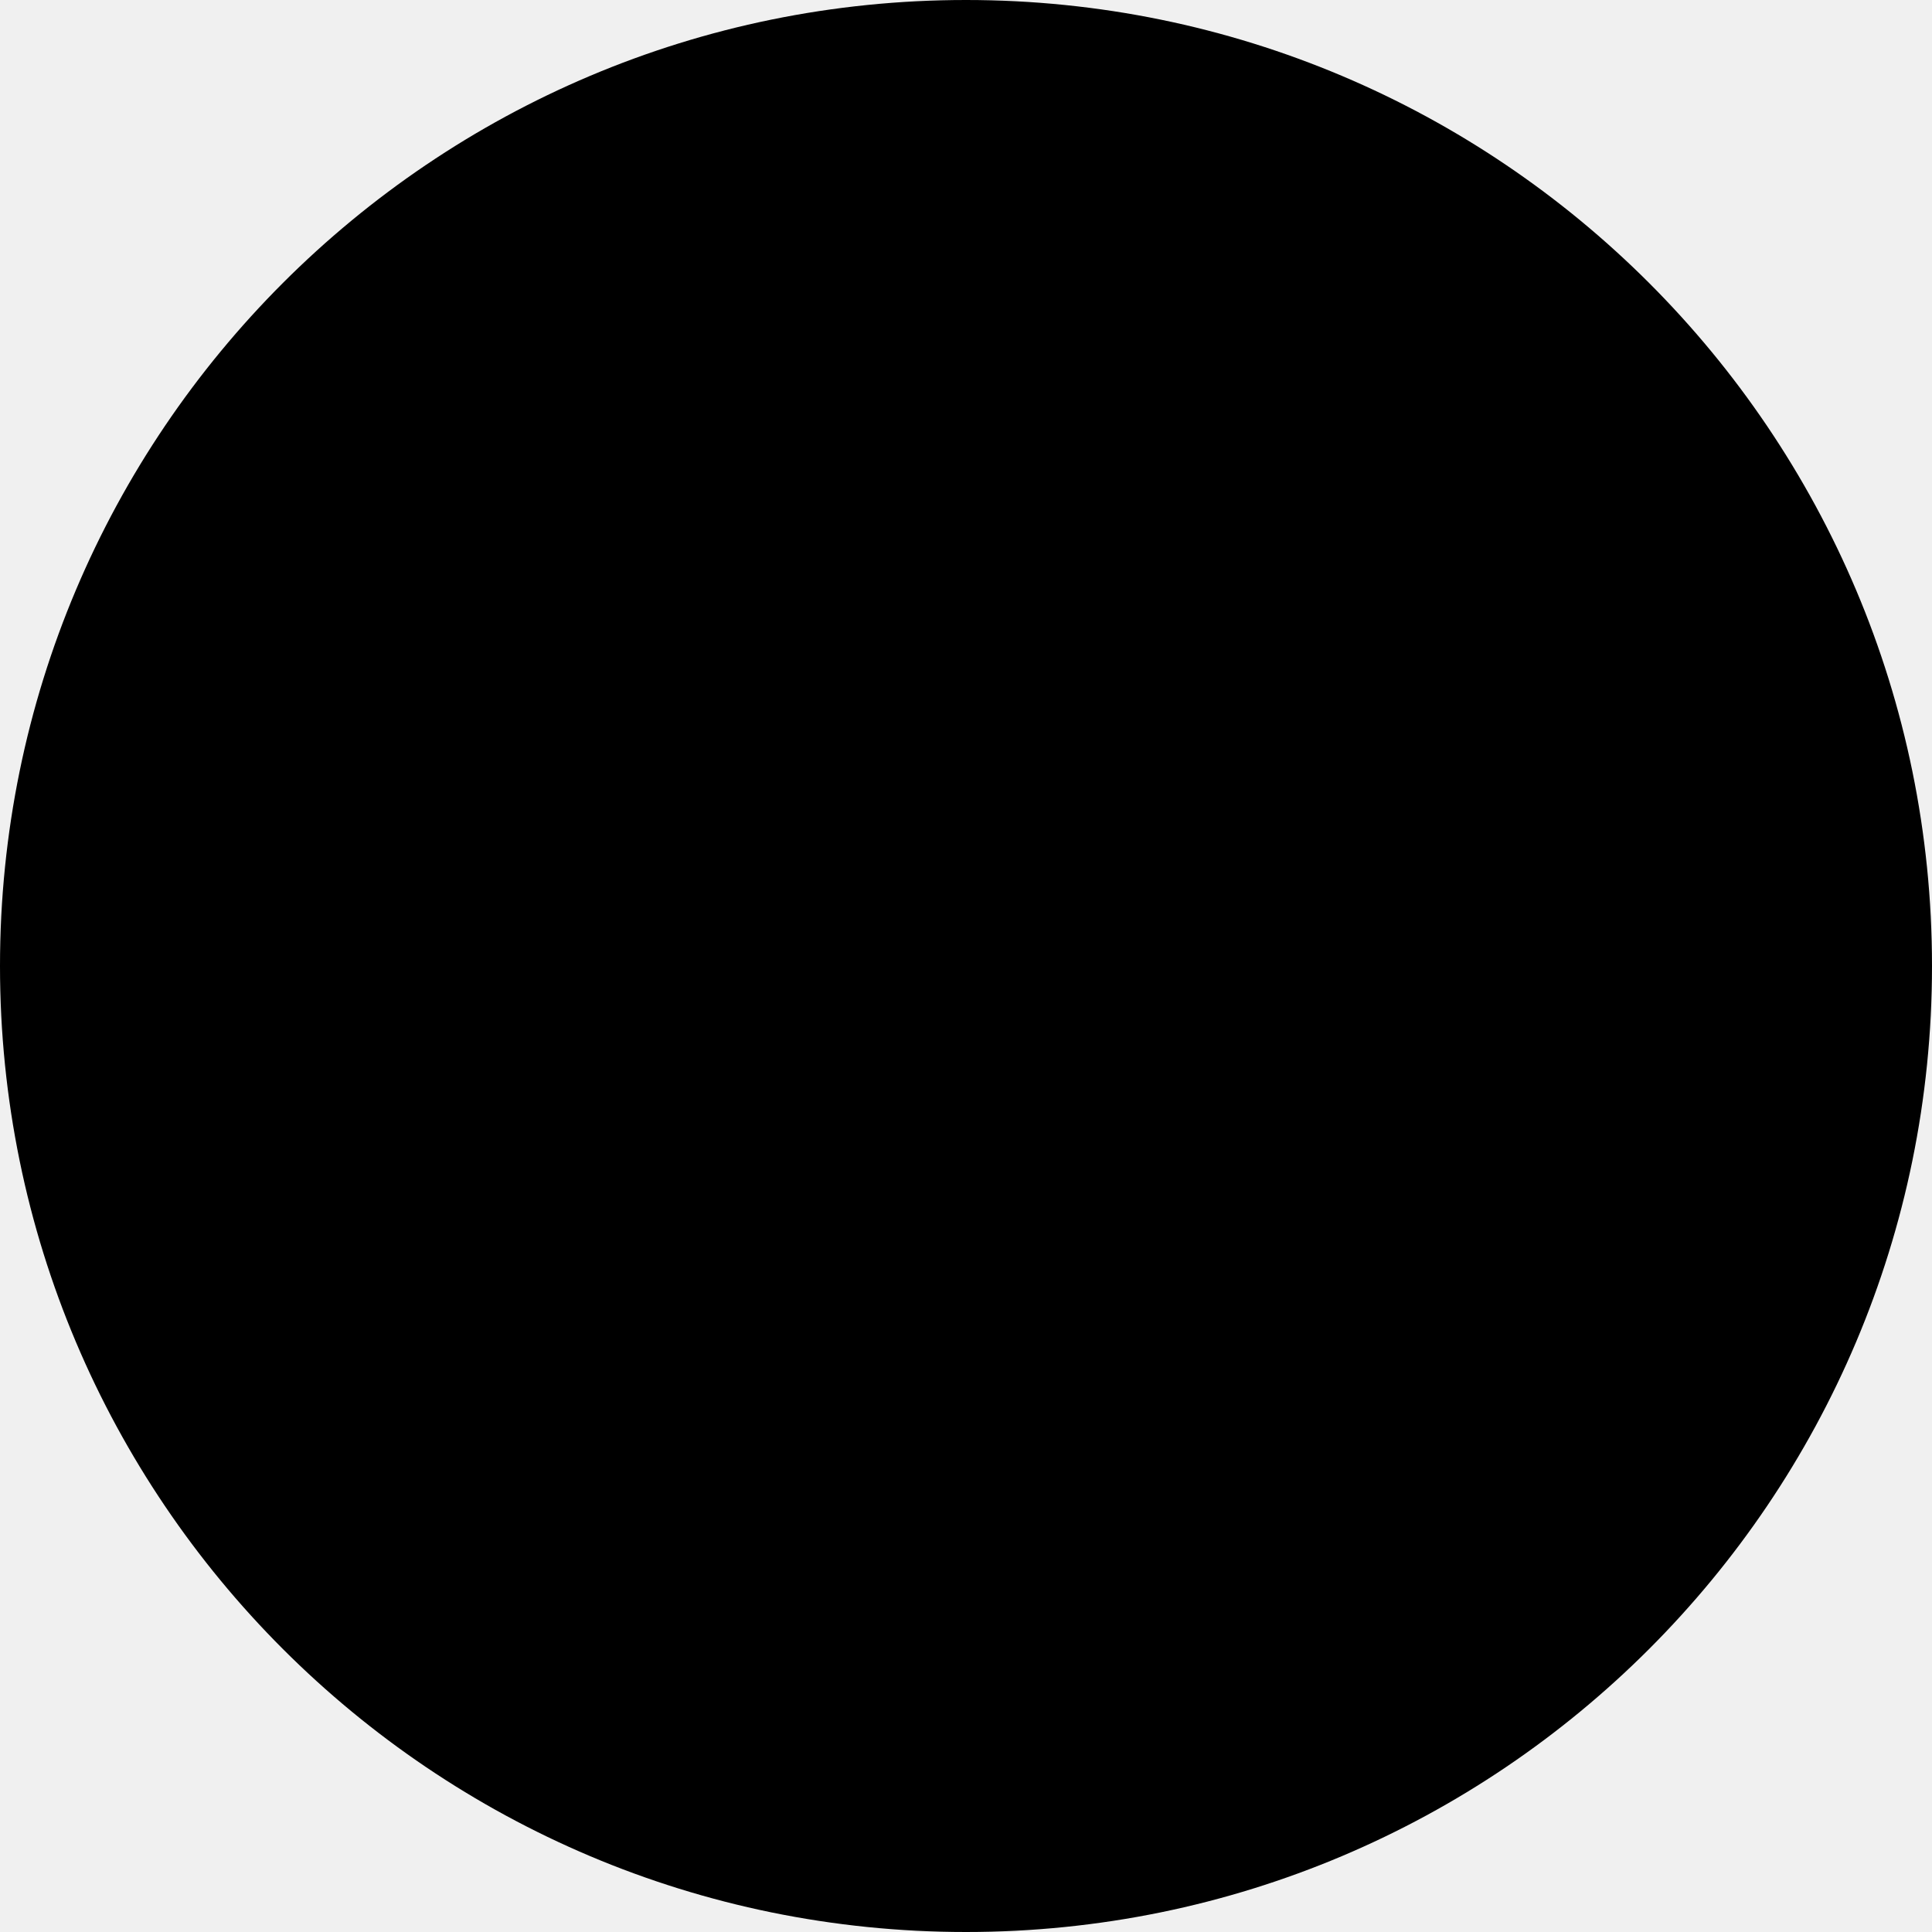
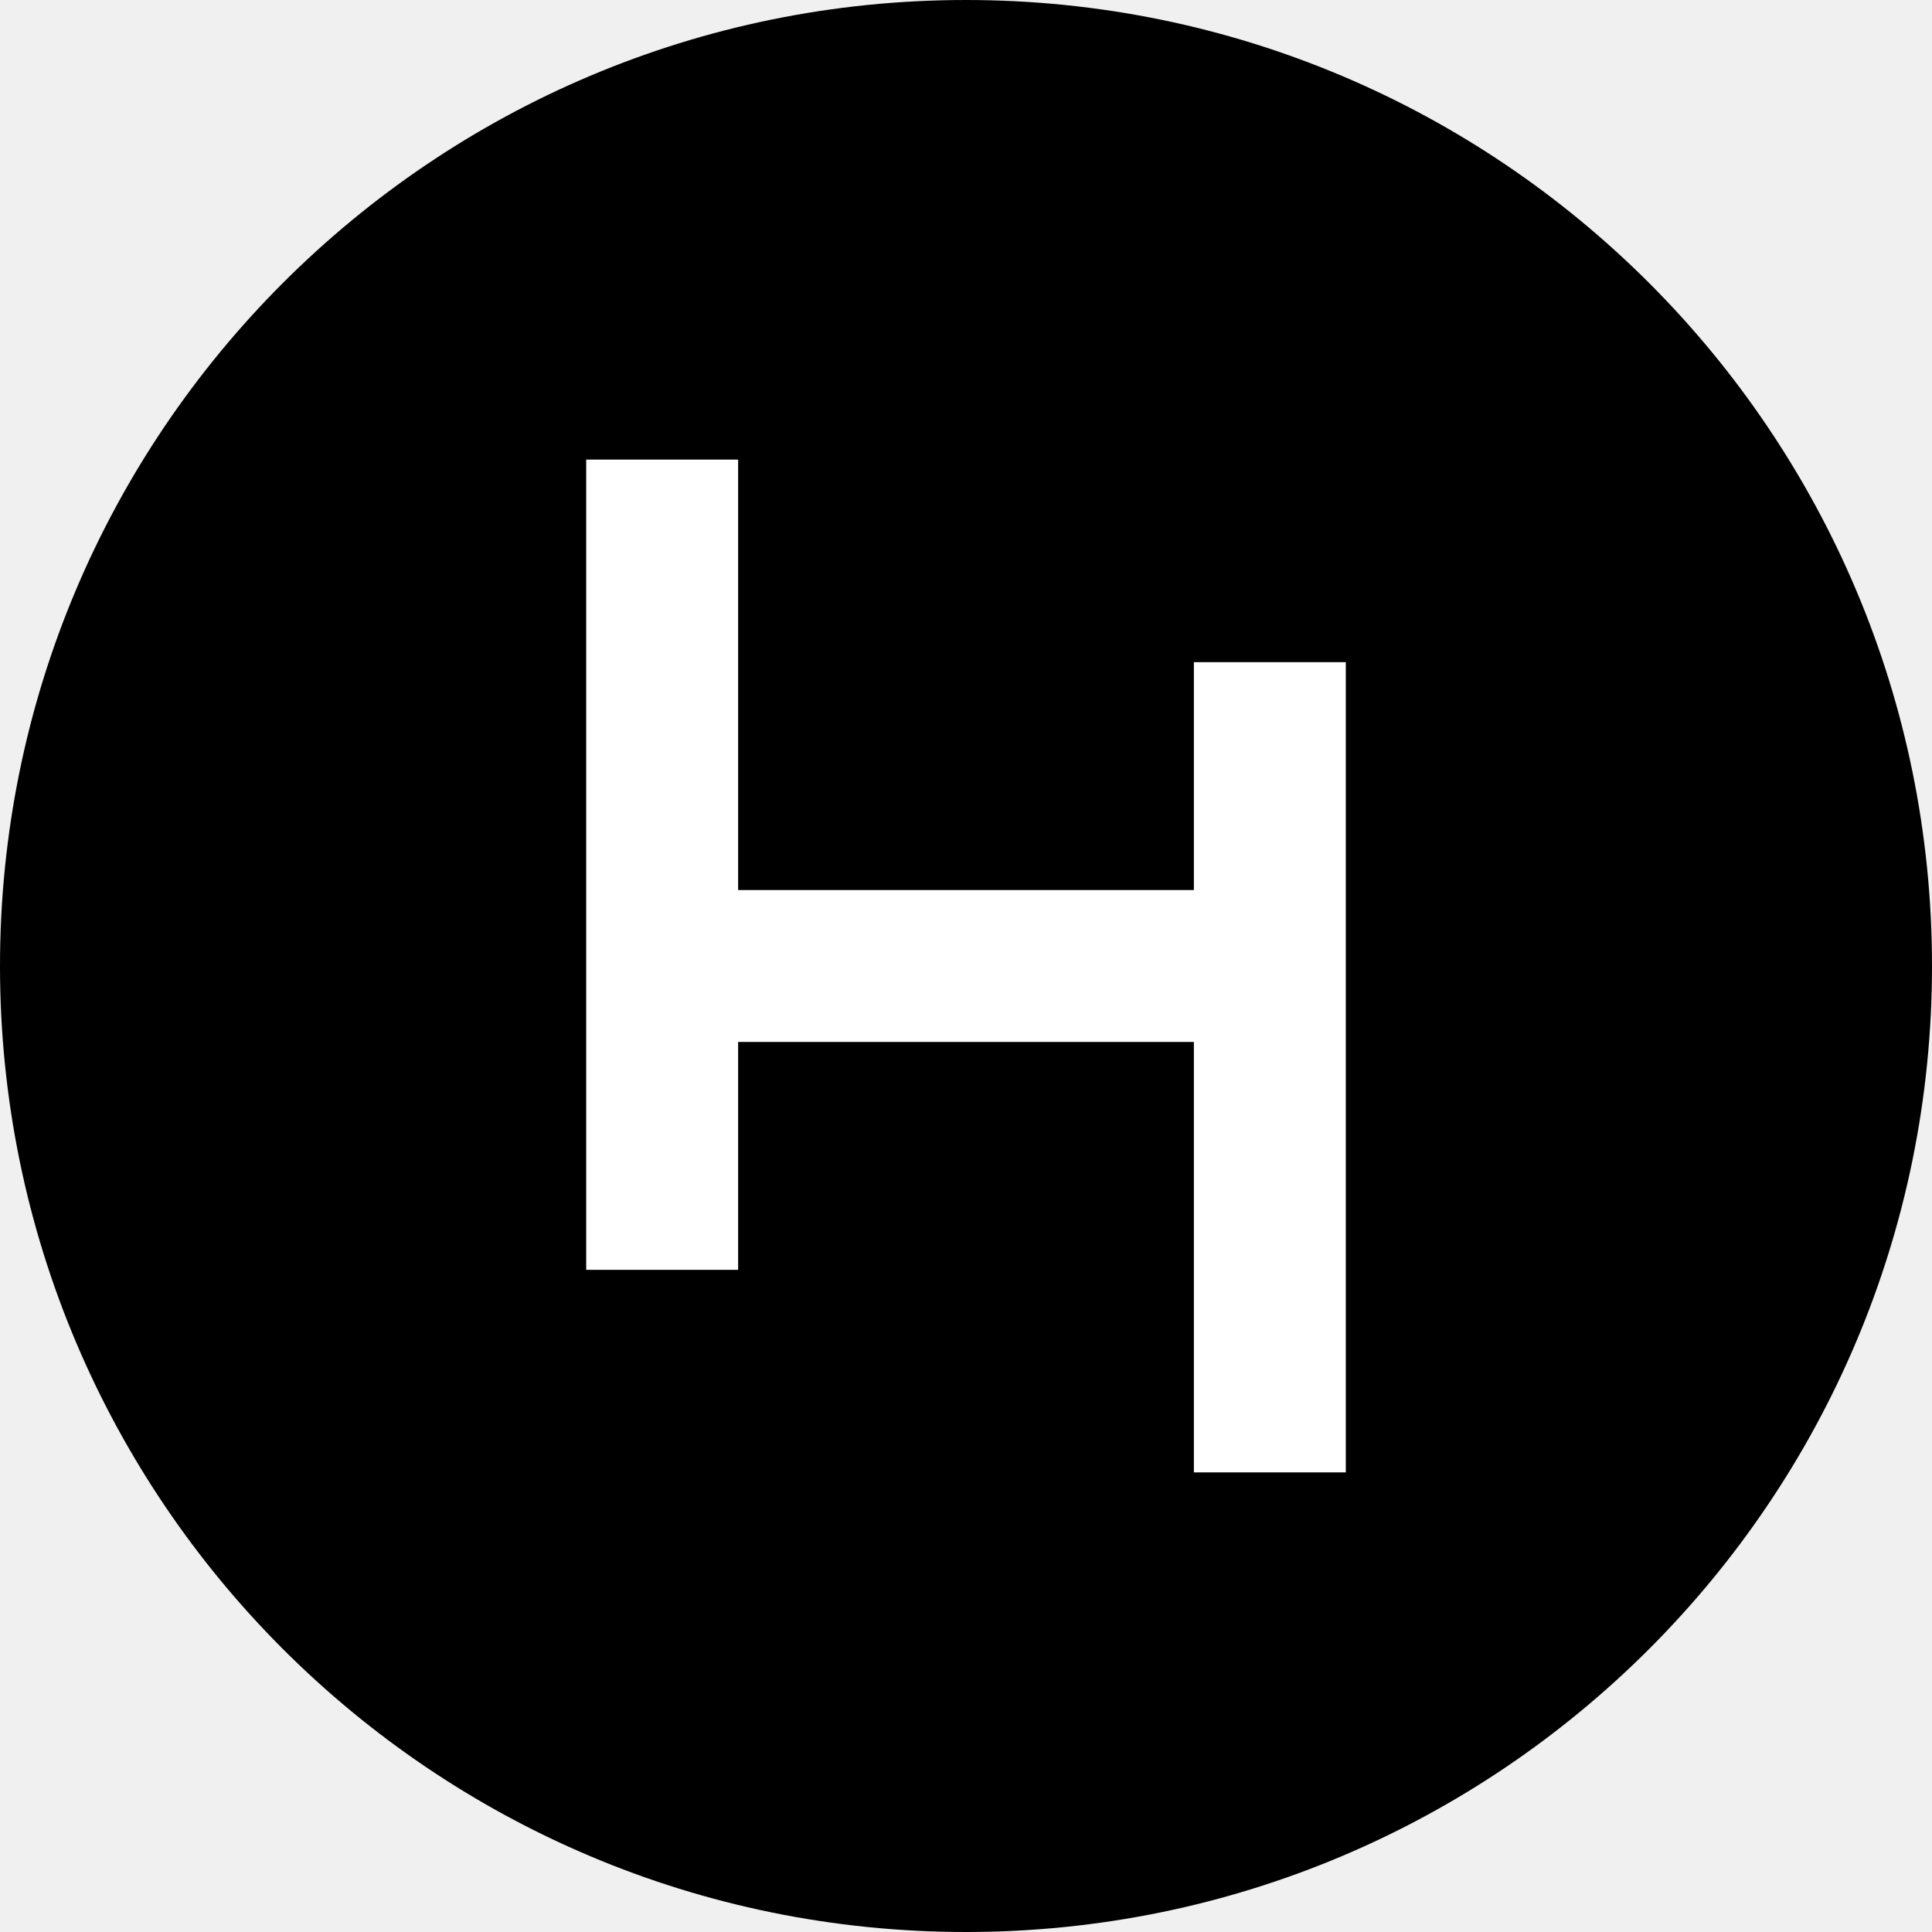
- <svg xmlns="http://www.w3.org/2000/svg" width="227" height="227" viewBox="0 0 227 227">
-   <circle cx="113.5" cy="113.5" r="113.5" />
-   <path d="M81.578 102.86h63.844V70.937h21.281v113.5h-21.281V124.14H81.578v31.921H60.297v-113.5h21.281z" />
+ <svg xmlns="http://www.w3.org/2000/svg" style="isolation:isolate" viewBox="417 1019 227 227" width="227" height="227">
+   <circle cx="530.5" cy="1132.5" r="113.5" />
+   <path d="M503.726 1123.576h53.548V1096.8h17.85v95.198h-17.85v-50.574h-53.548v26.774h-17.85V1073h17.85z" fill-rule="evenodd" fill="#fff" />
</svg>
